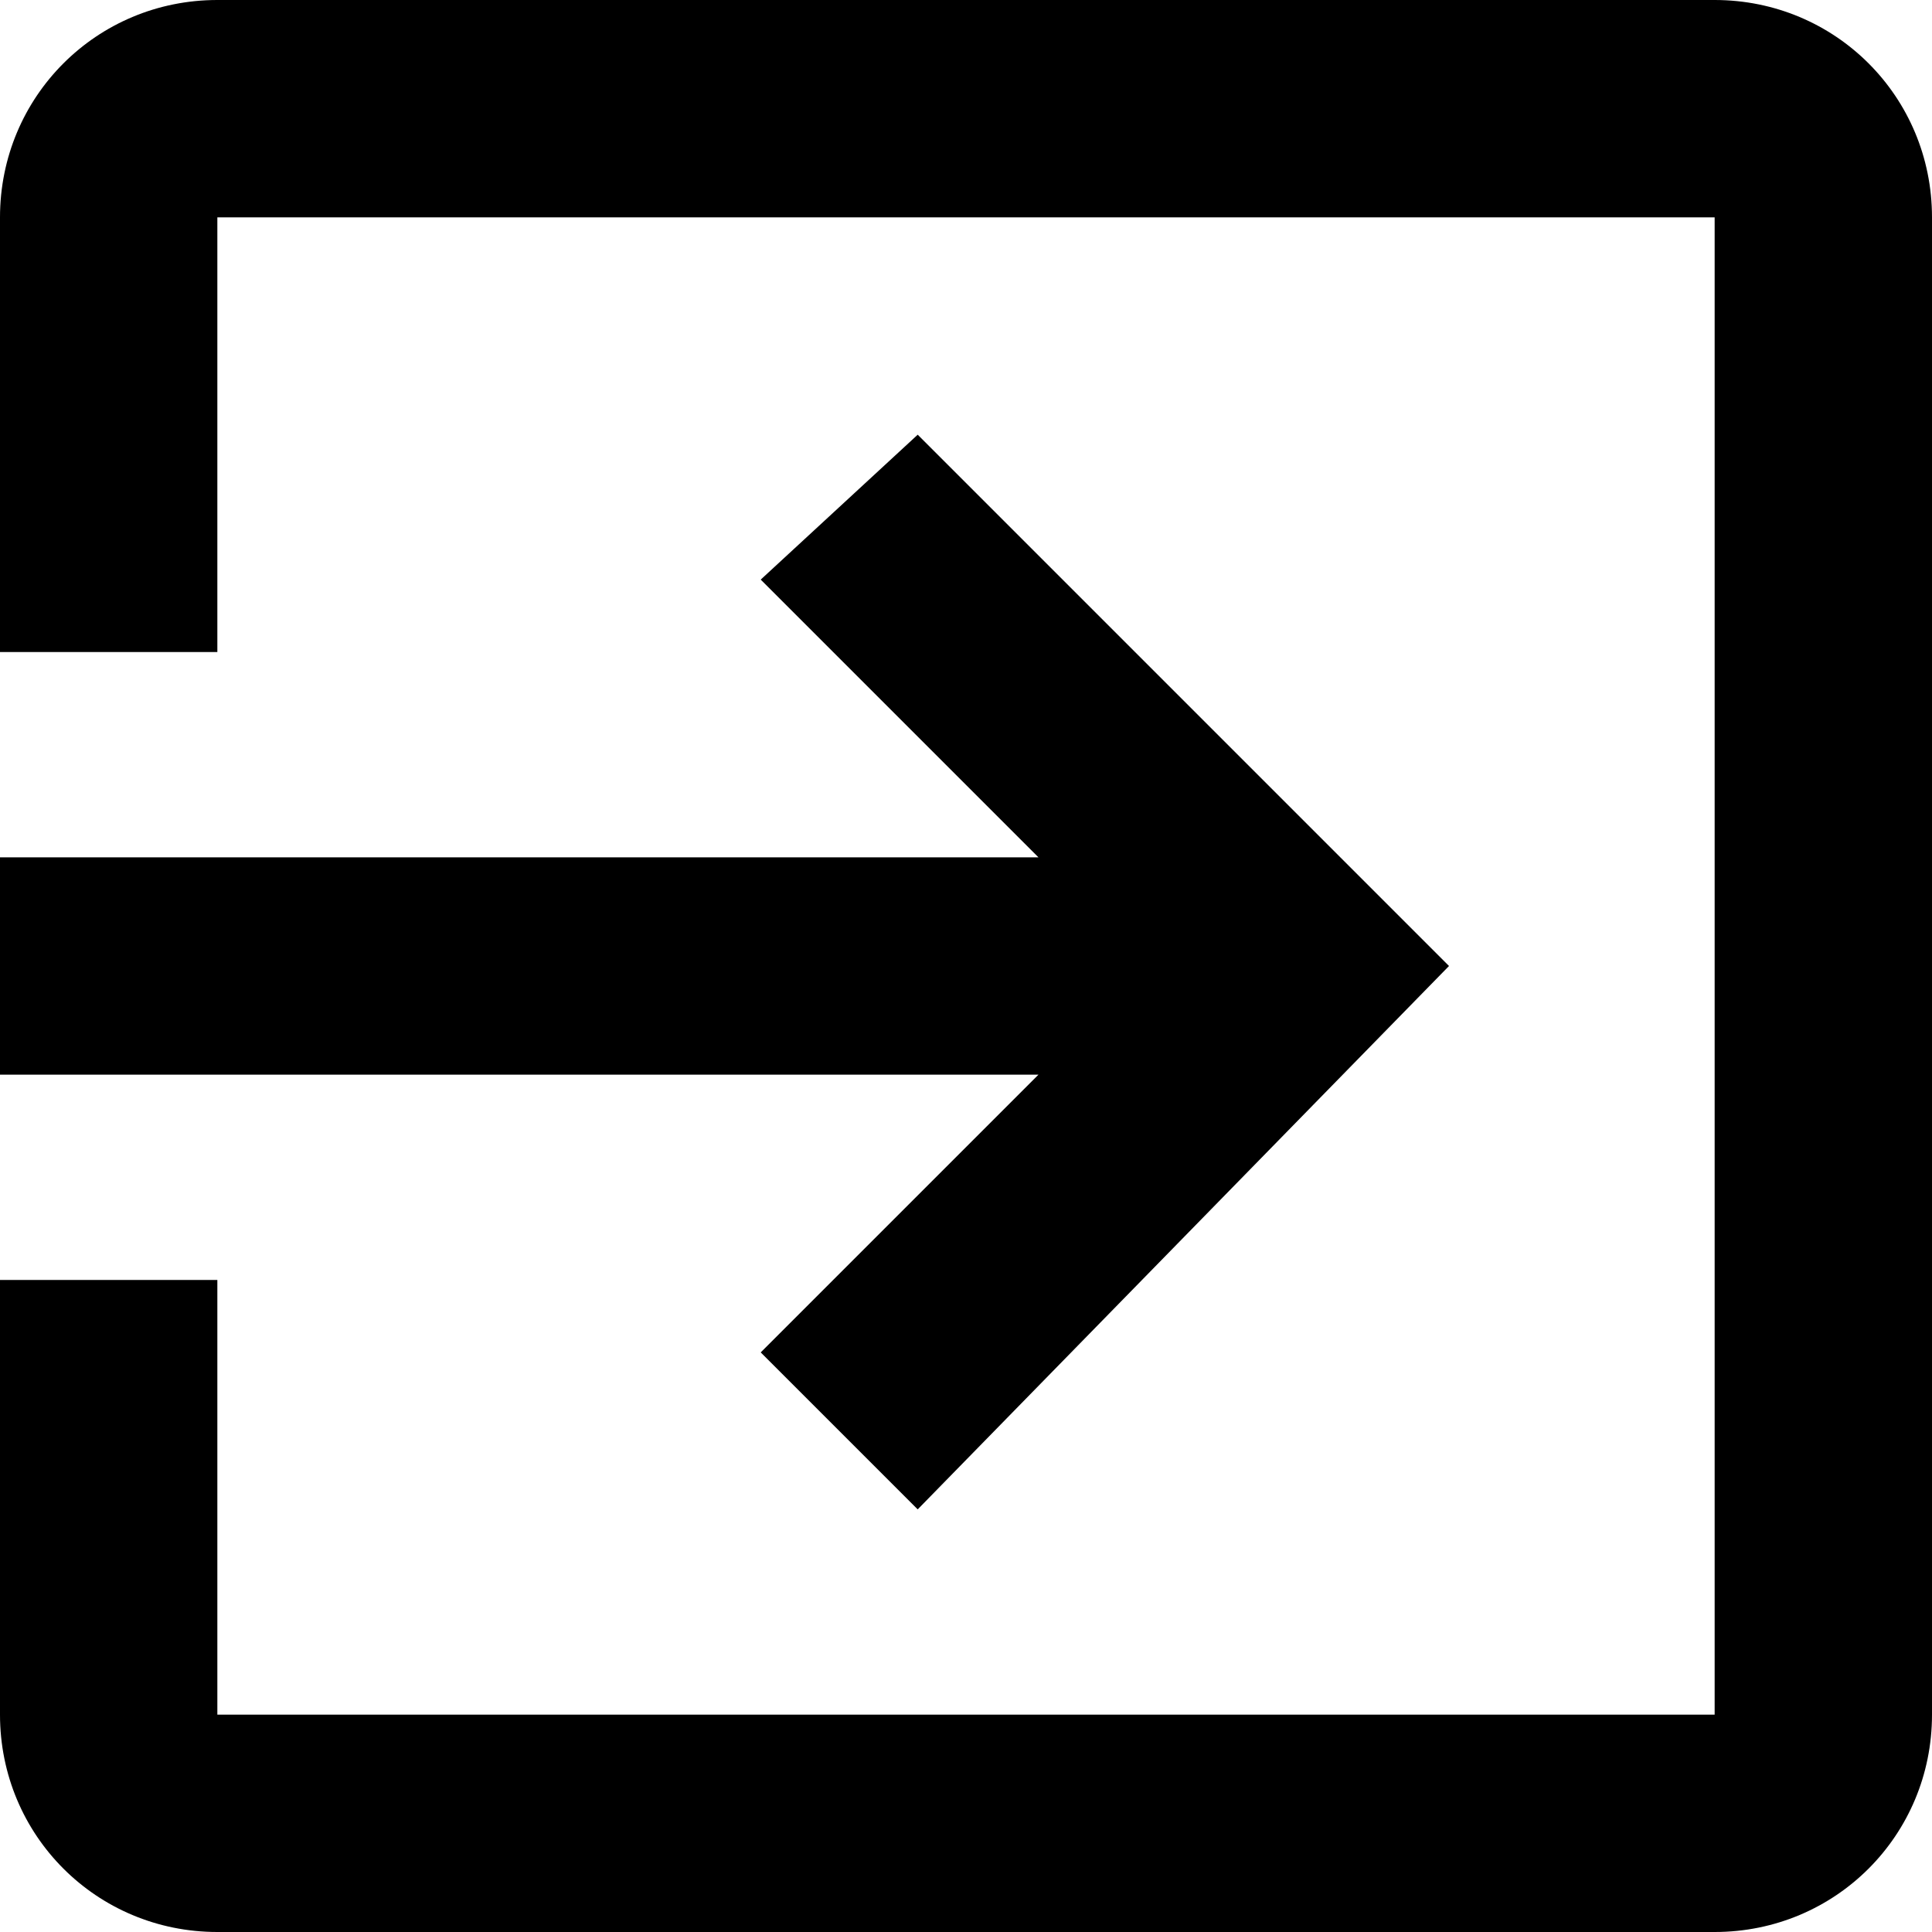
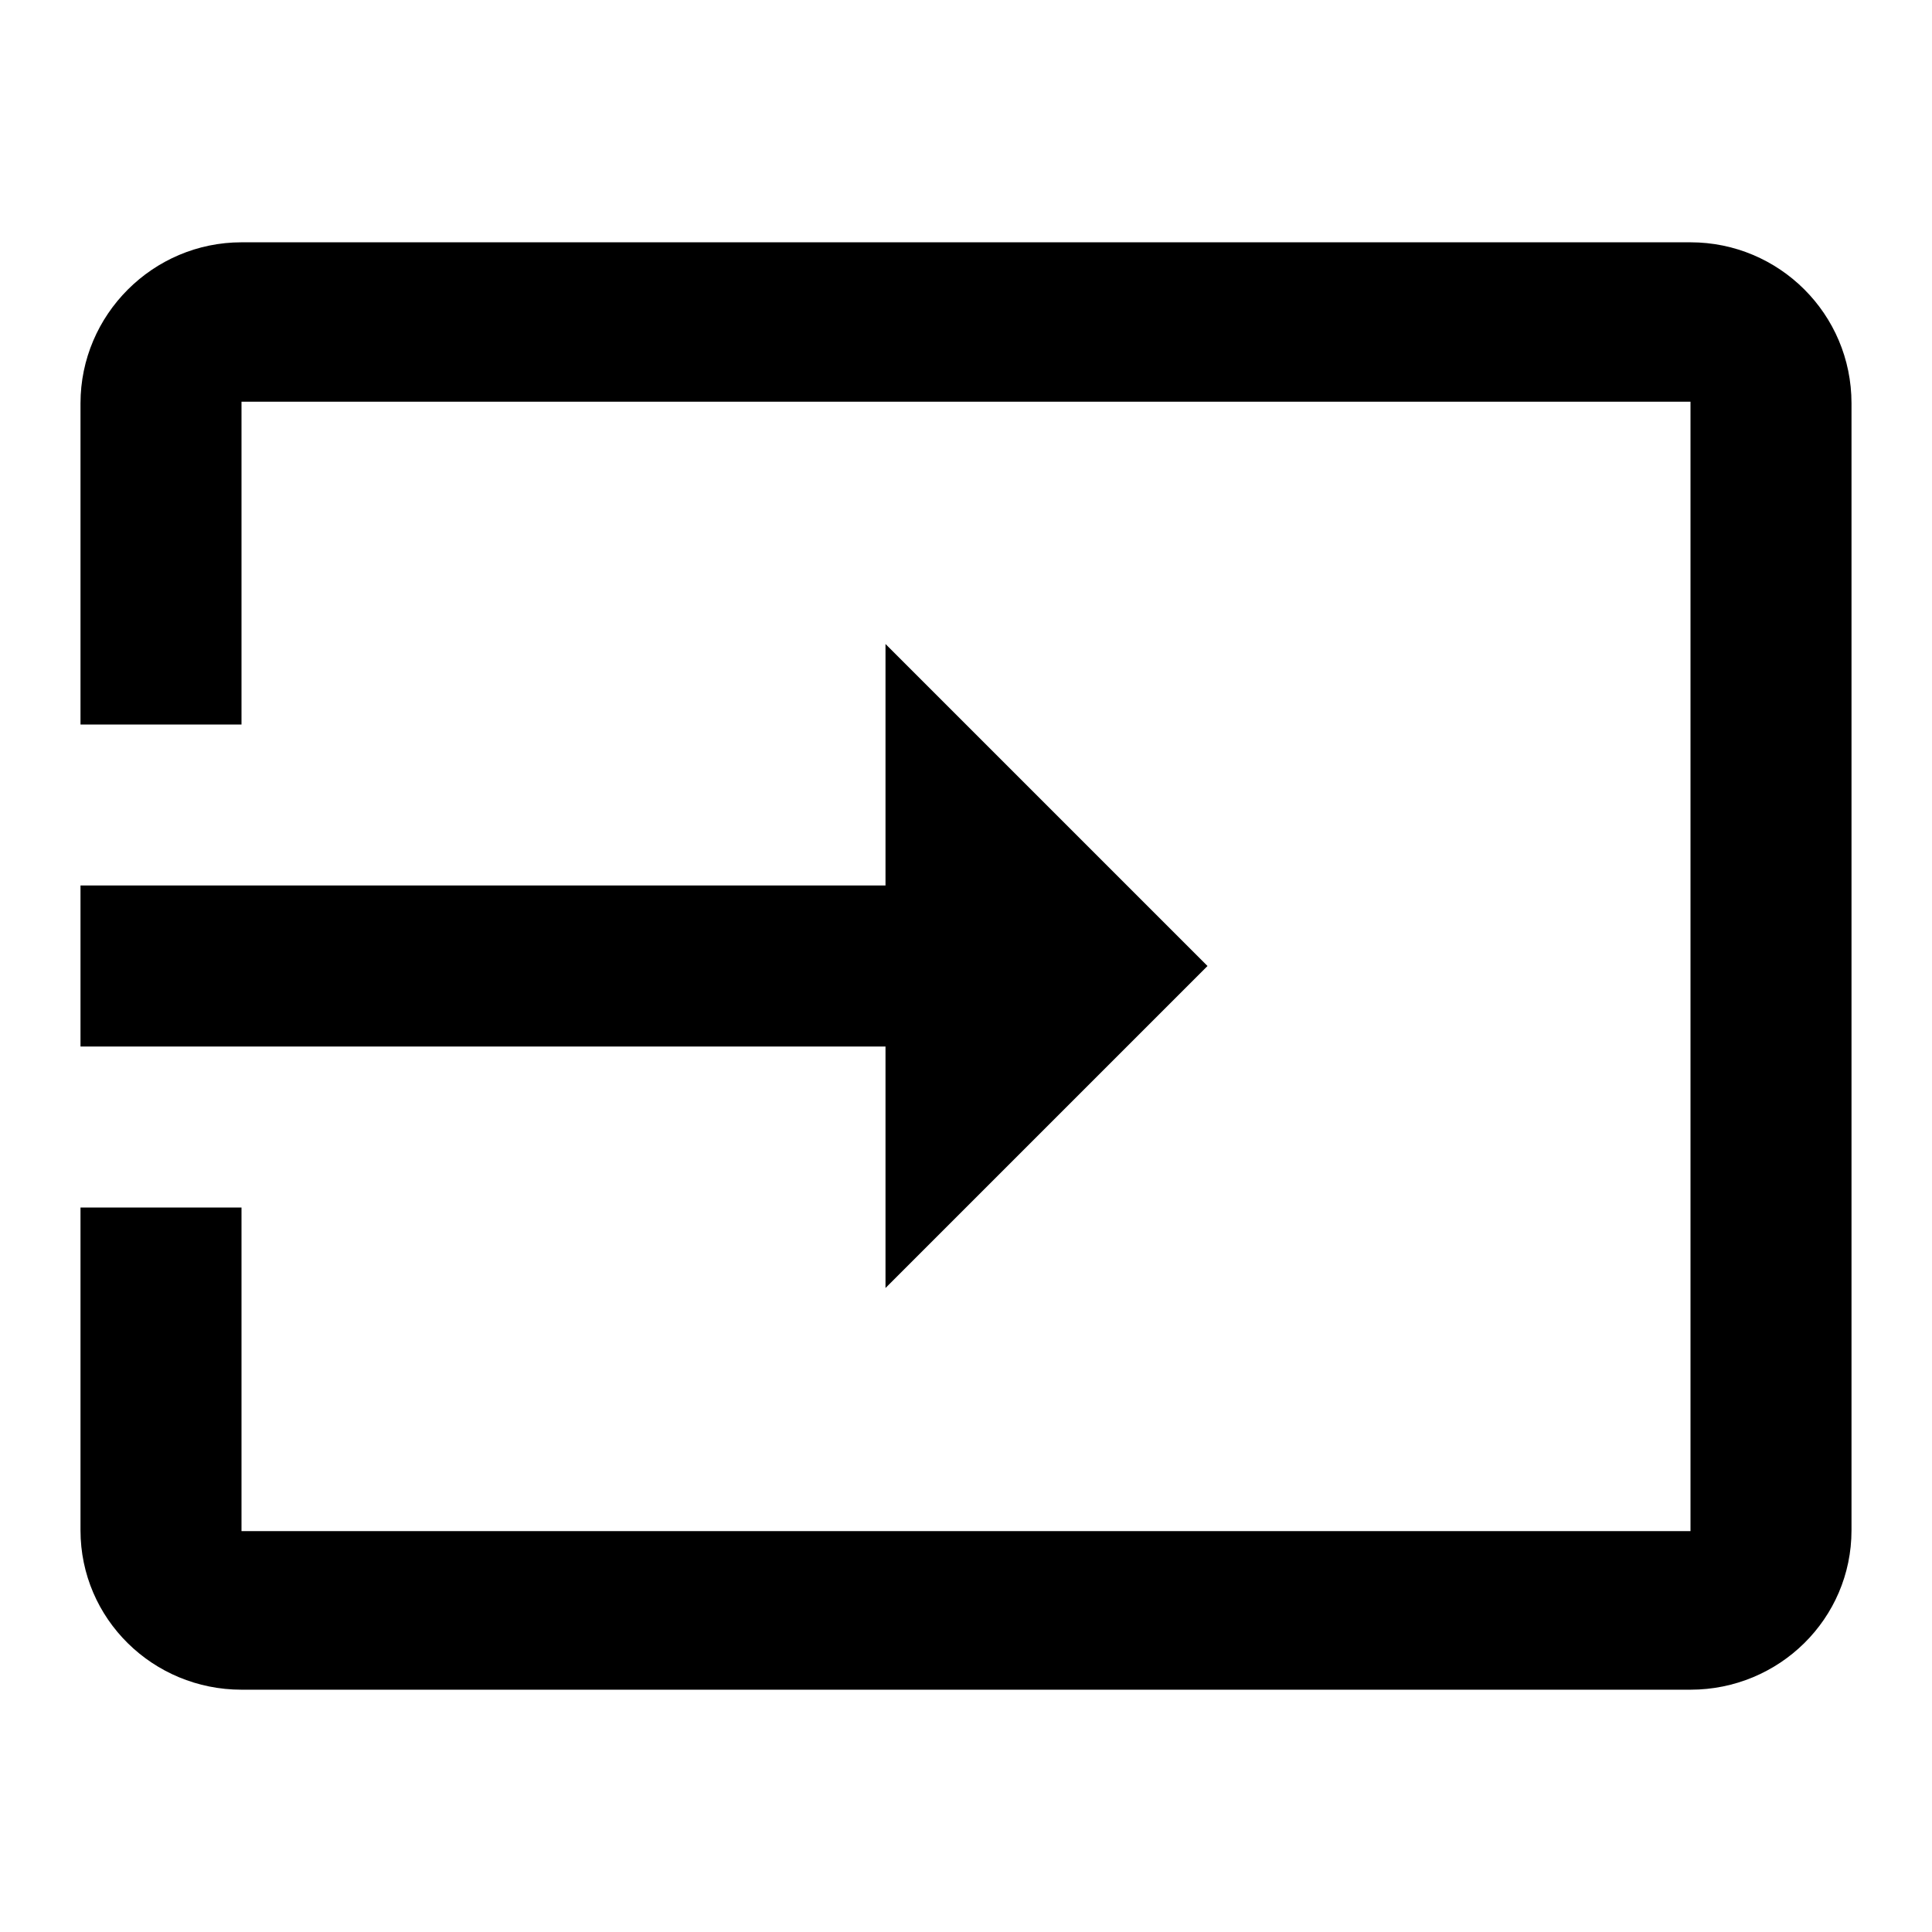
- <svg xmlns="http://www.w3.org/2000/svg" version="1.1" x="0px" y="0px" width="16px" height="16px" viewBox="0 0 16 16" enable-background="new 0 0 16 16" xml:space="preserve">
-   <defs>
- </defs>
-   <path d="M14.2,0H1.8C0.8,0,0,0.8,0,1.8v3.6h1.8V1.8h12.4v12.4H1.8v-3.6H0v3.6c0,1,0.8,1.8,1.8,1.8h12.4   c1,0,1.8-0.8,1.8-1.8V1.8C16,0.8,15.2,0,14.2,0 M6.3,11.2l1.3,1.3L12,8L7.6,3.6L6.3,4.8l2.3,2.3H0v1.8h8.6L6.3,11.2z" />
+ <svg xmlns="http://www.w3.org/2000/svg" fill="#000000" height="24" viewBox="0 0 24 24" width="24">
+   <path d="M0 0h24v24H0z" fill="none" />
+   <path d="M21 3.01H3c-1.1 0-2 .9-2 2V9h2V4.99h18v14.03H3V15H1v4.01c0 1.1.9 1.98 2 1.98h18c1.1 0 2-.88 2-1.98v-14c0-1.11-.9-2-2-2zM11 16l4-4-4-4v3H1v2h10v3z" />
</svg>
